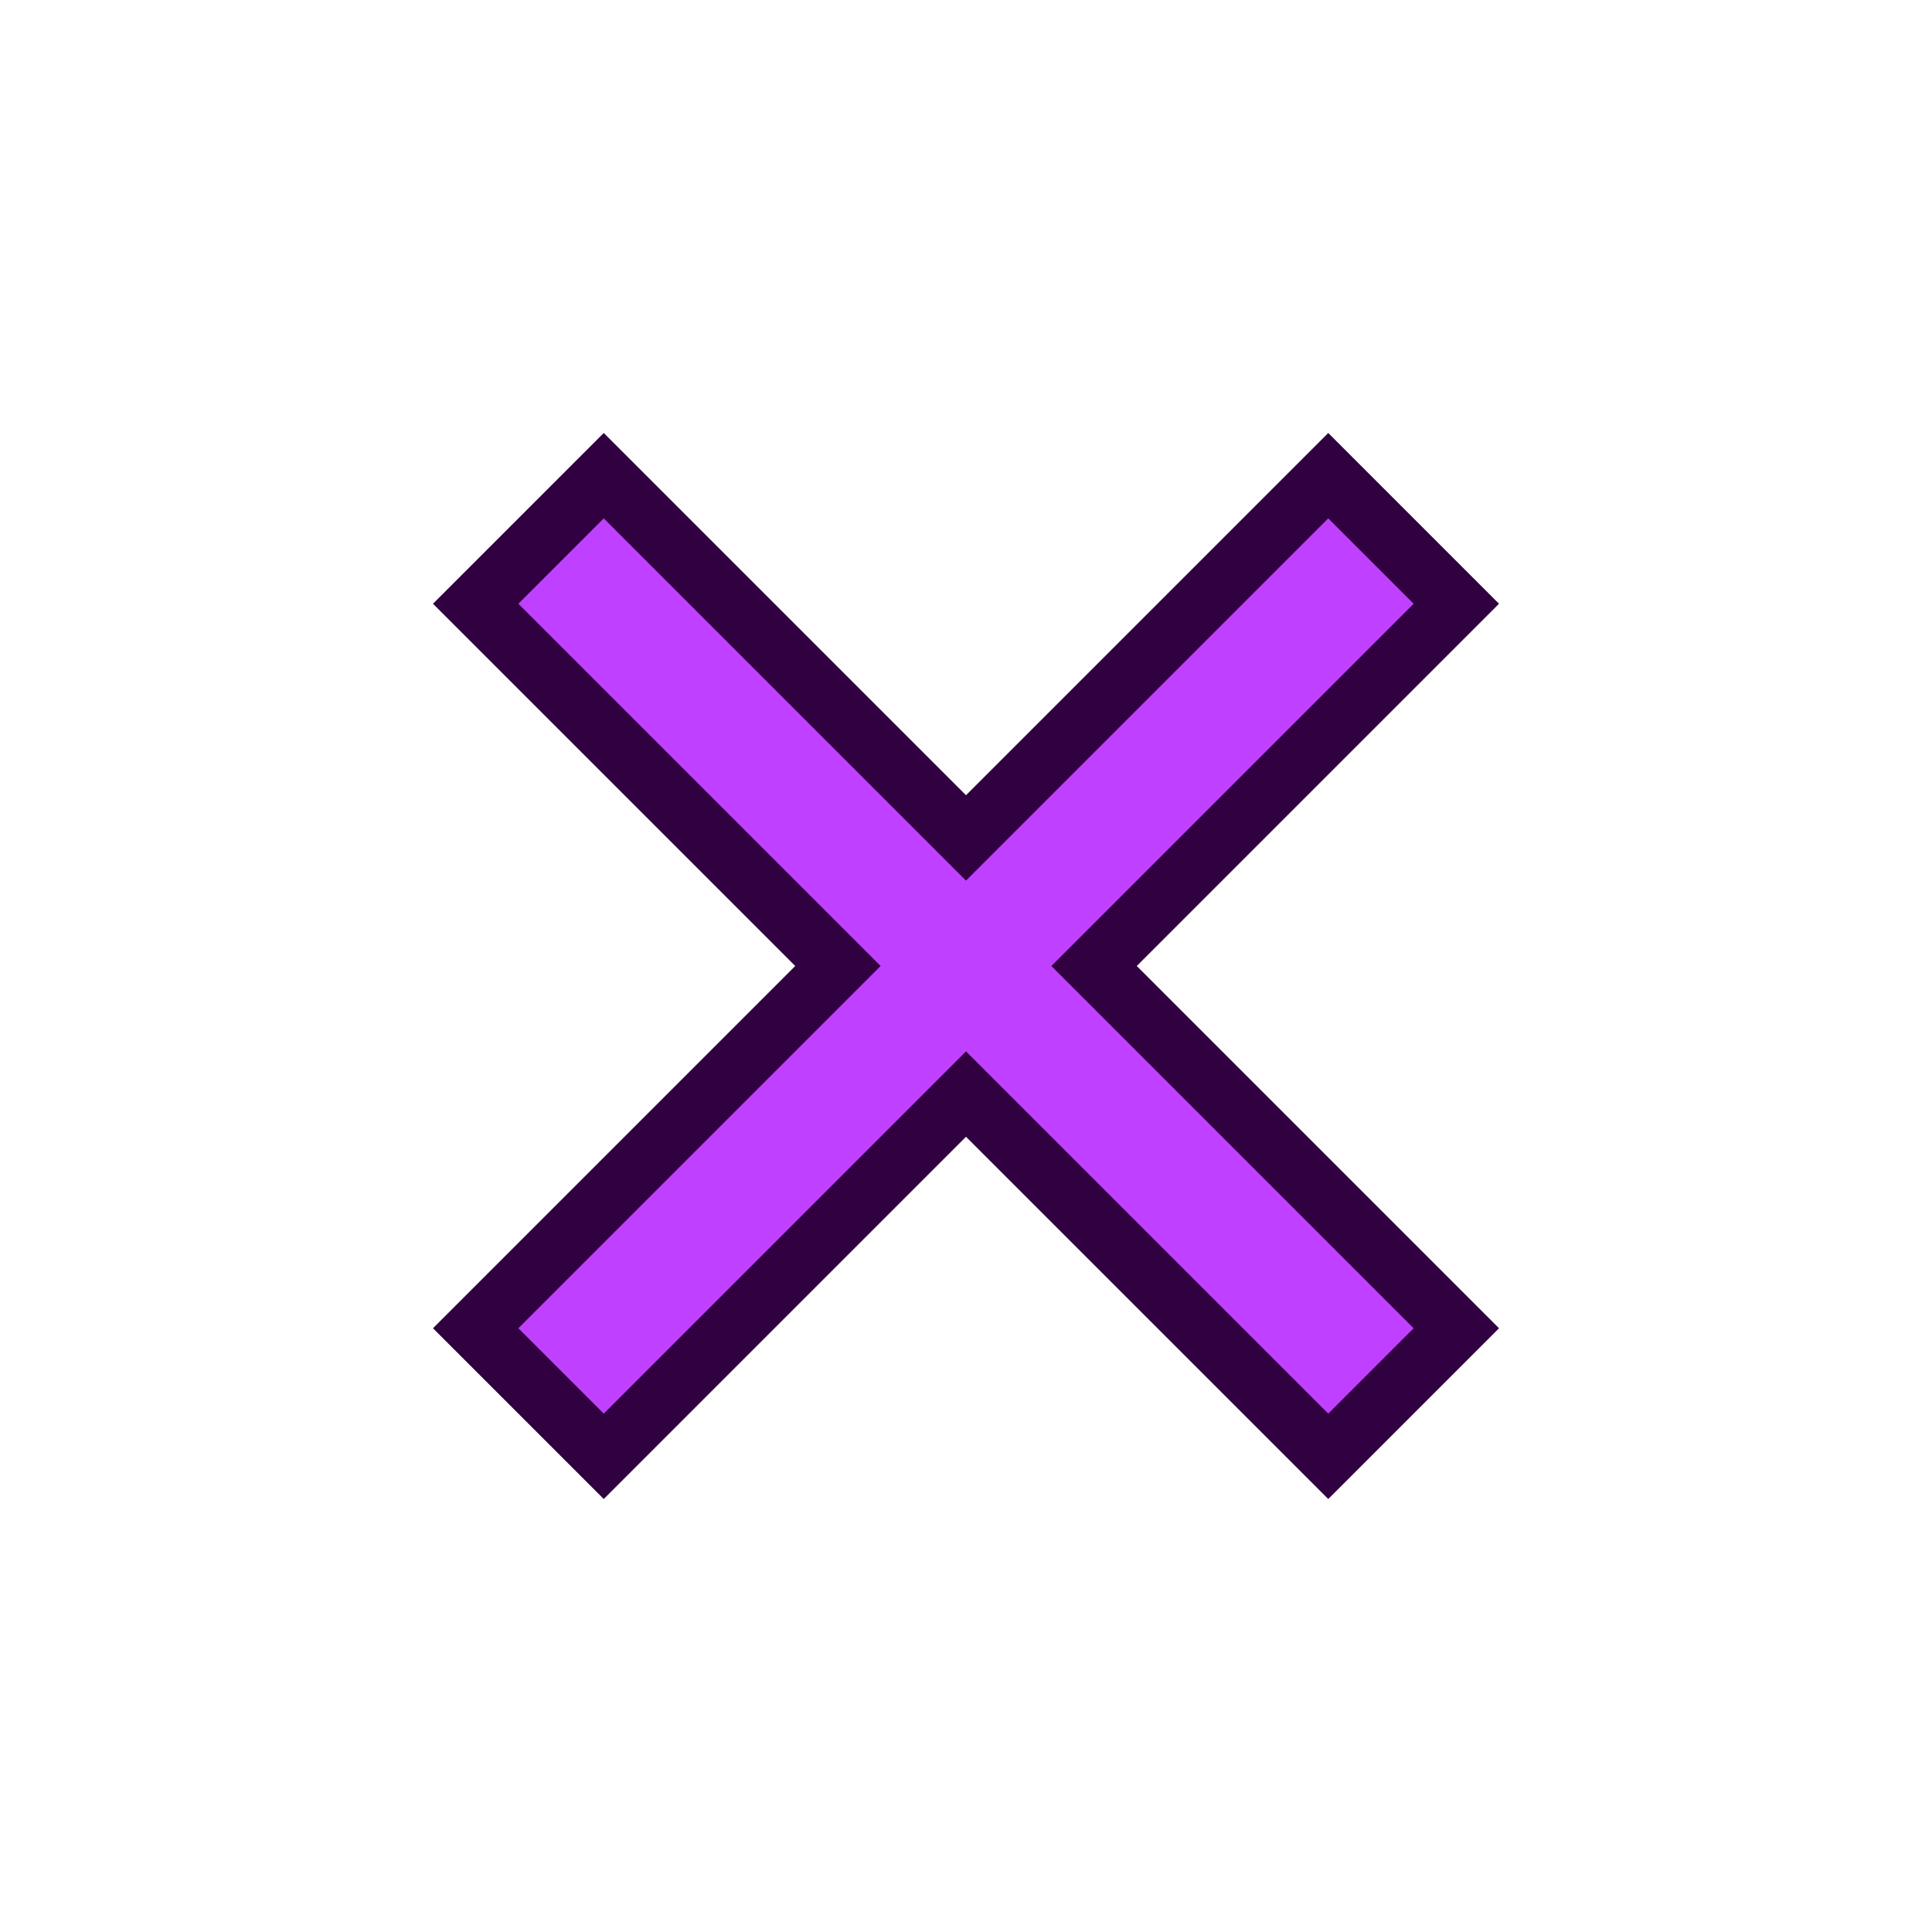
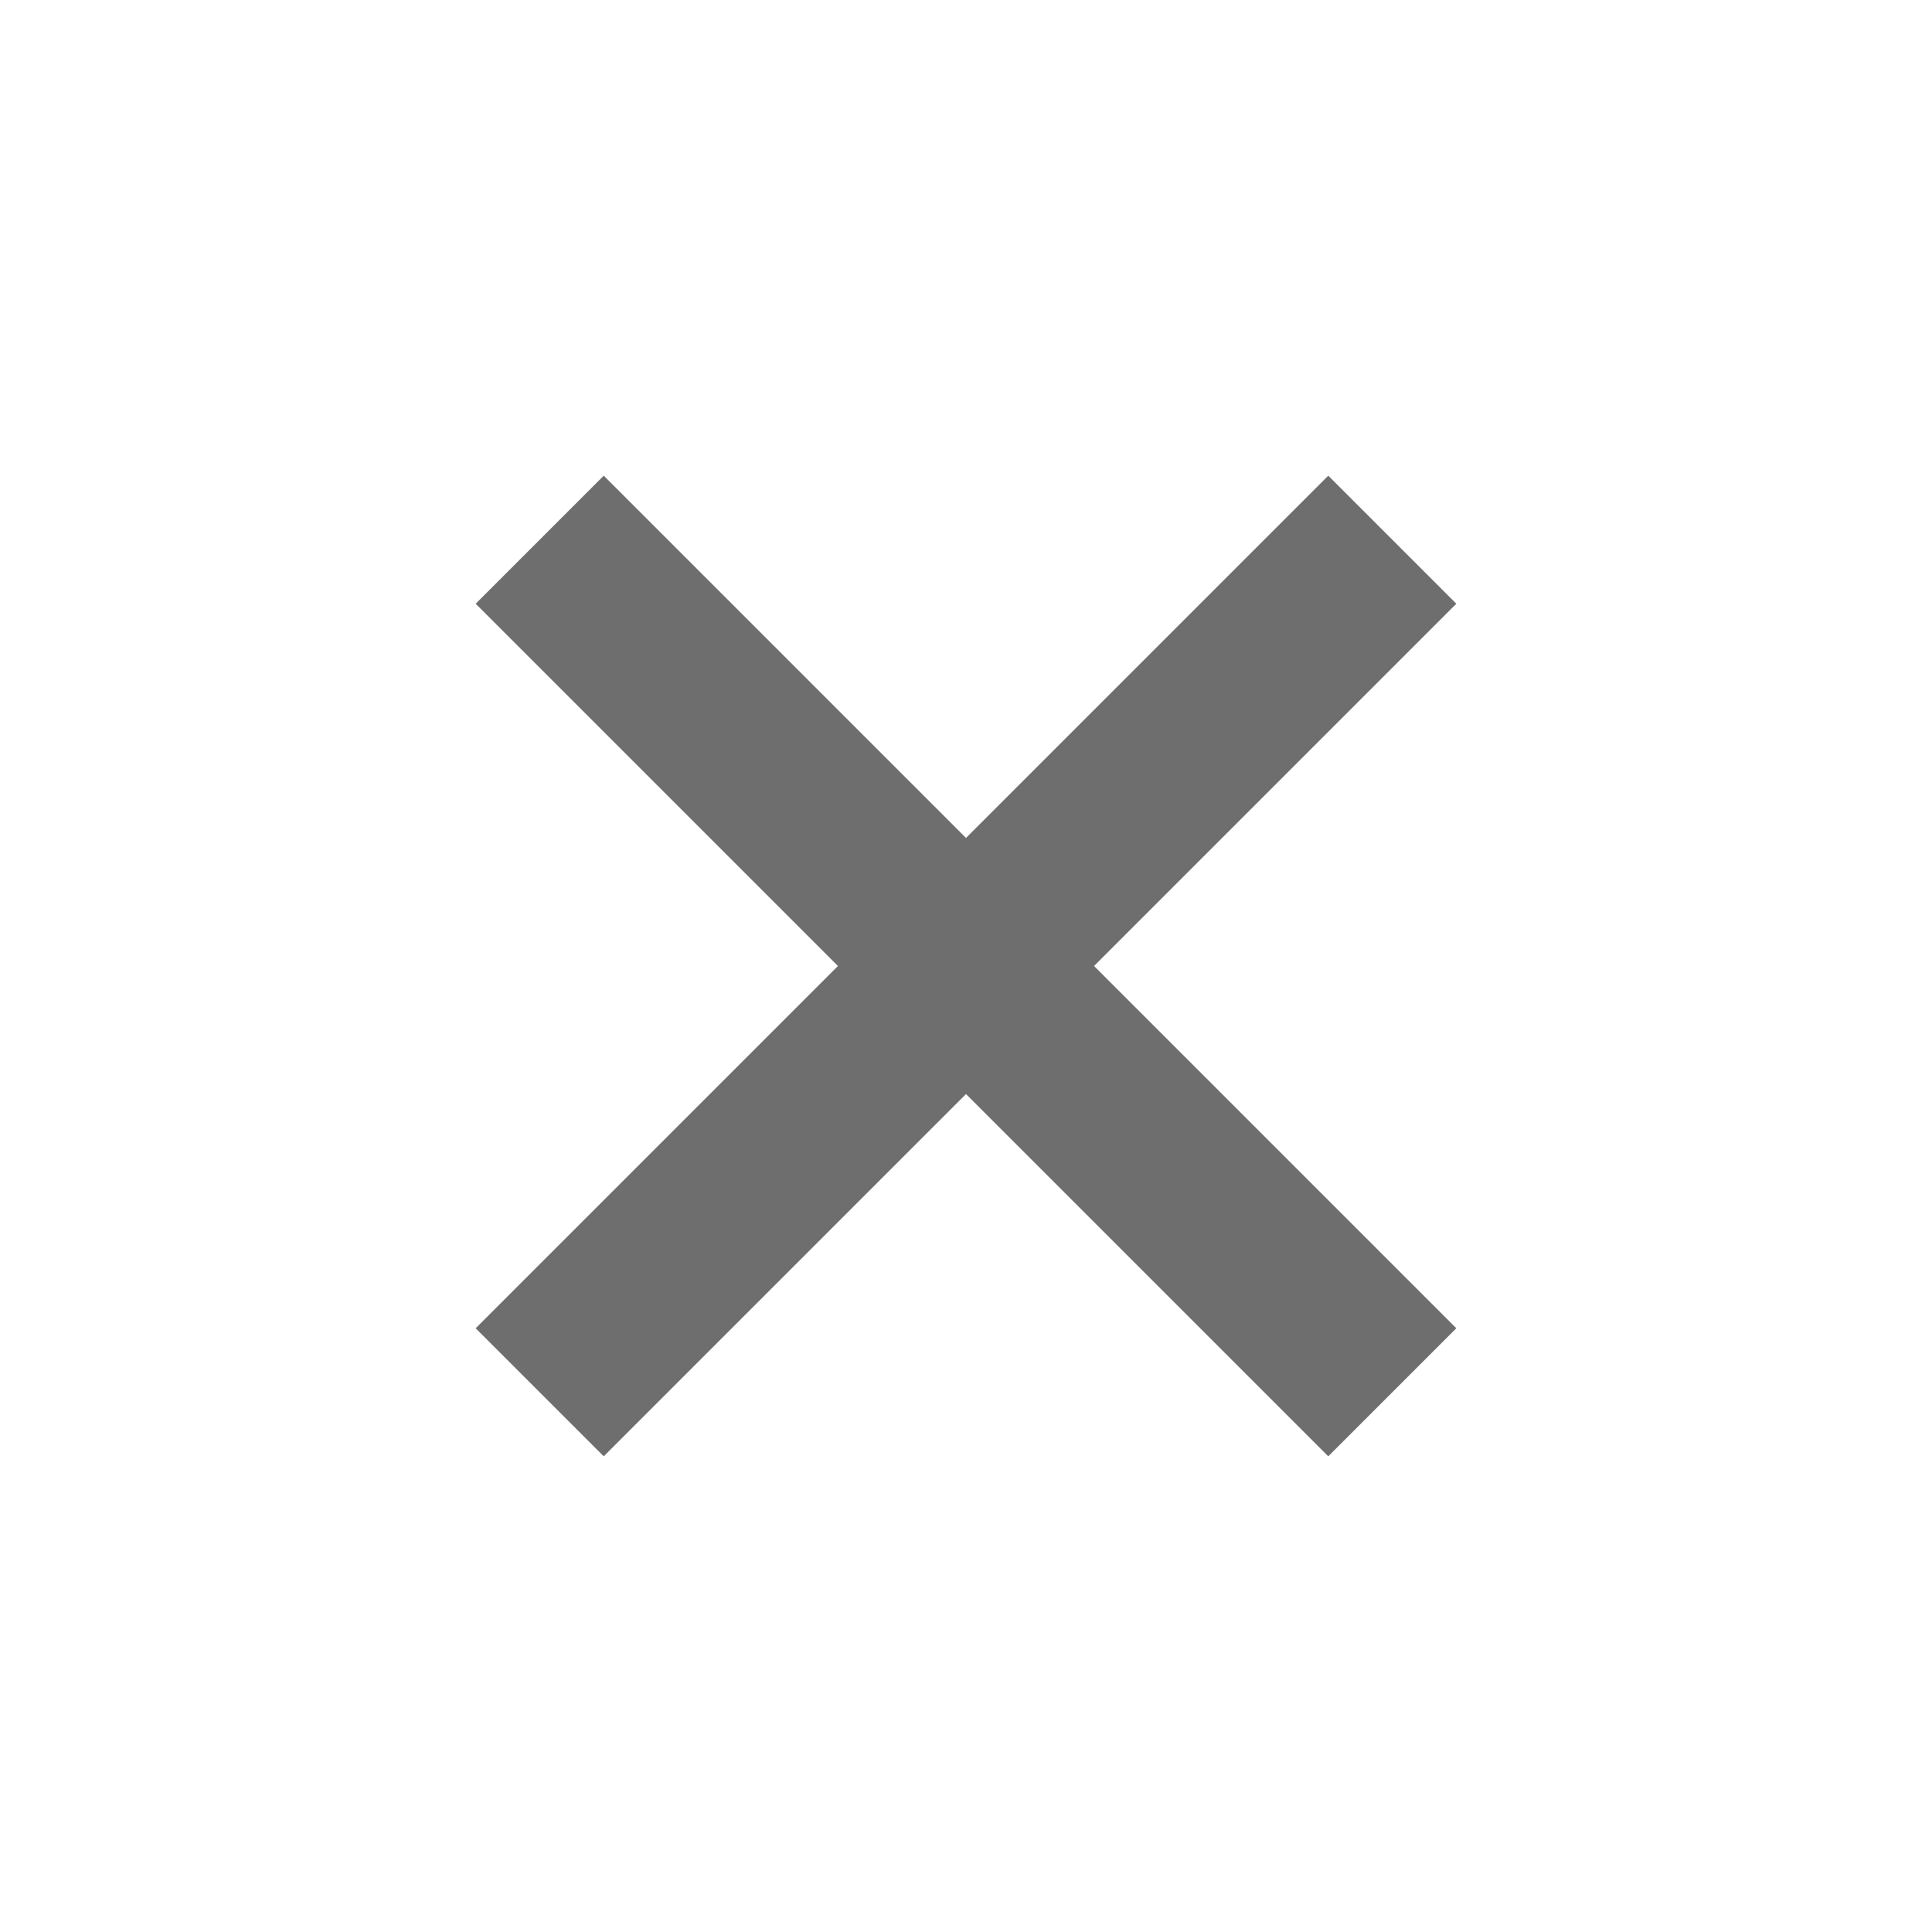
<svg xmlns="http://www.w3.org/2000/svg" height="16" width="16" viewBox="0 0 16 16">
-   <path style="fill:none;stroke:#300040;stroke-width:2px;stroke-linecap:square" d="m 5,5 6,6 m -6,0 6,-6" />
-   <path style="fill:none;stroke:#c040ff;stroke-width:1px;stroke-linecap:square" d="m 5,5 6,6 m -6,0 6,-6" />
+   <path stroke="#6e6e6e" stroke-width="1.5" stroke-linecap="square" fill="none" d="m 5,5 6,6 m -6,0 6,-6" />
</svg>
